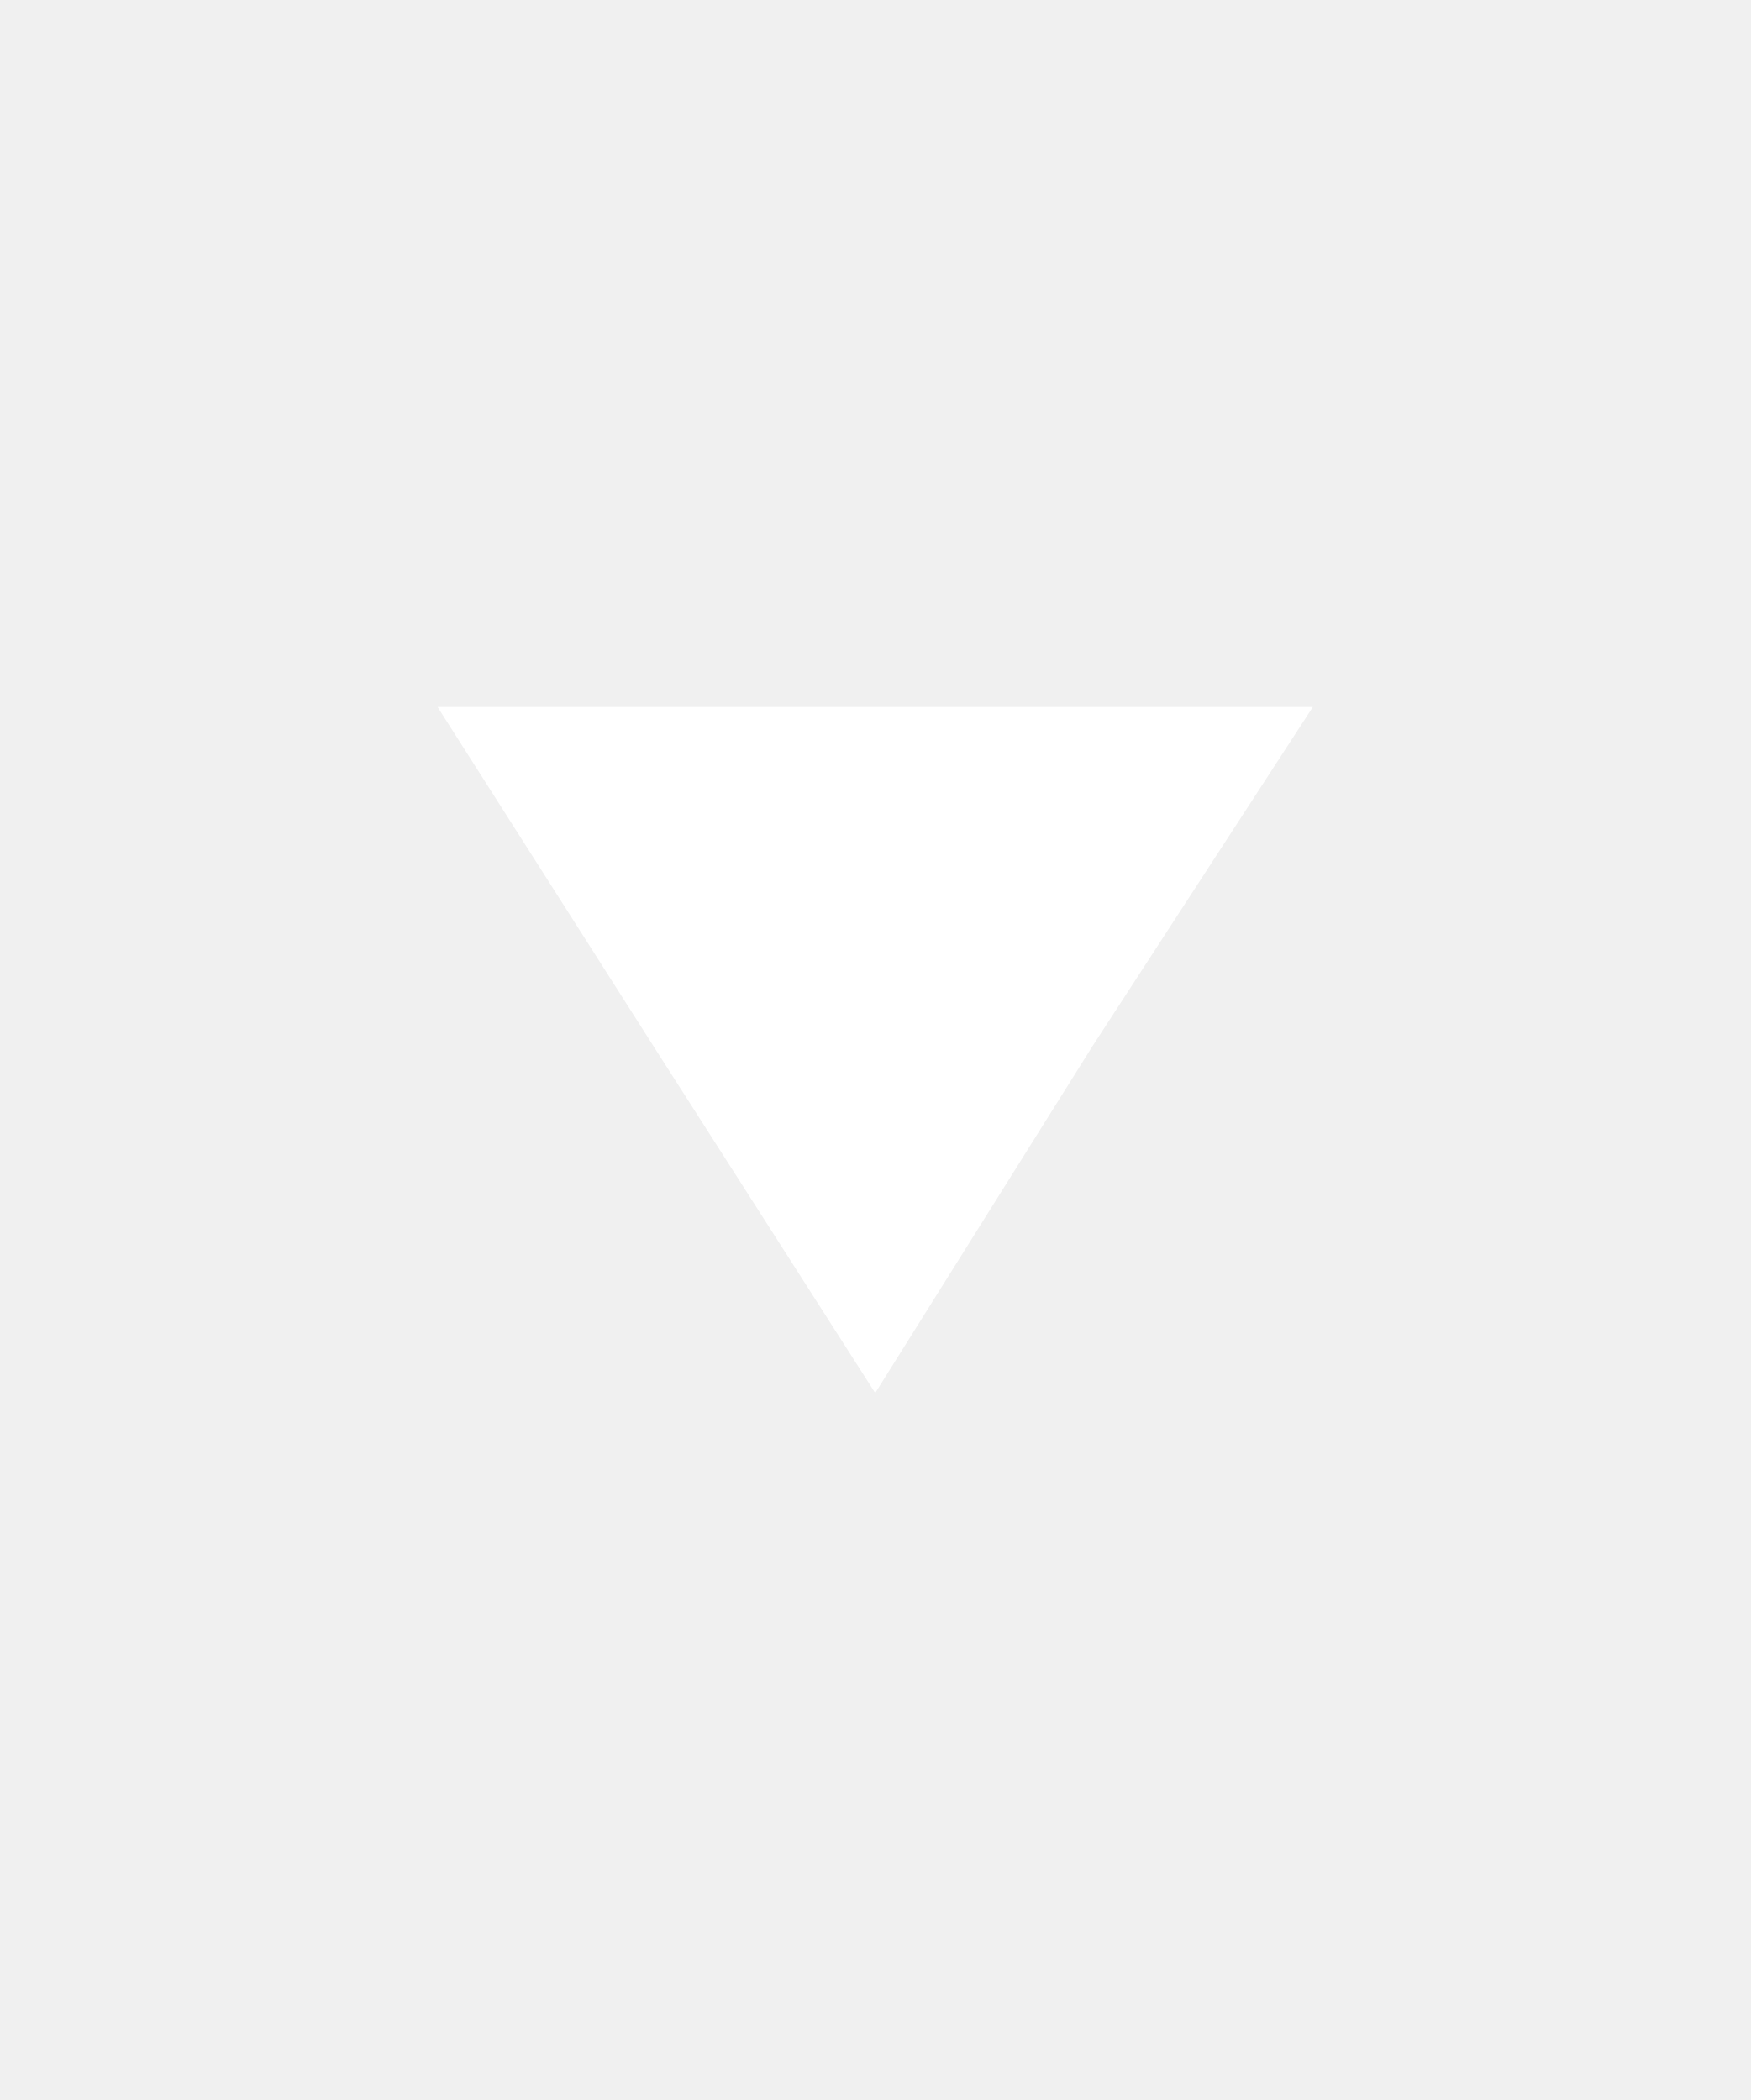
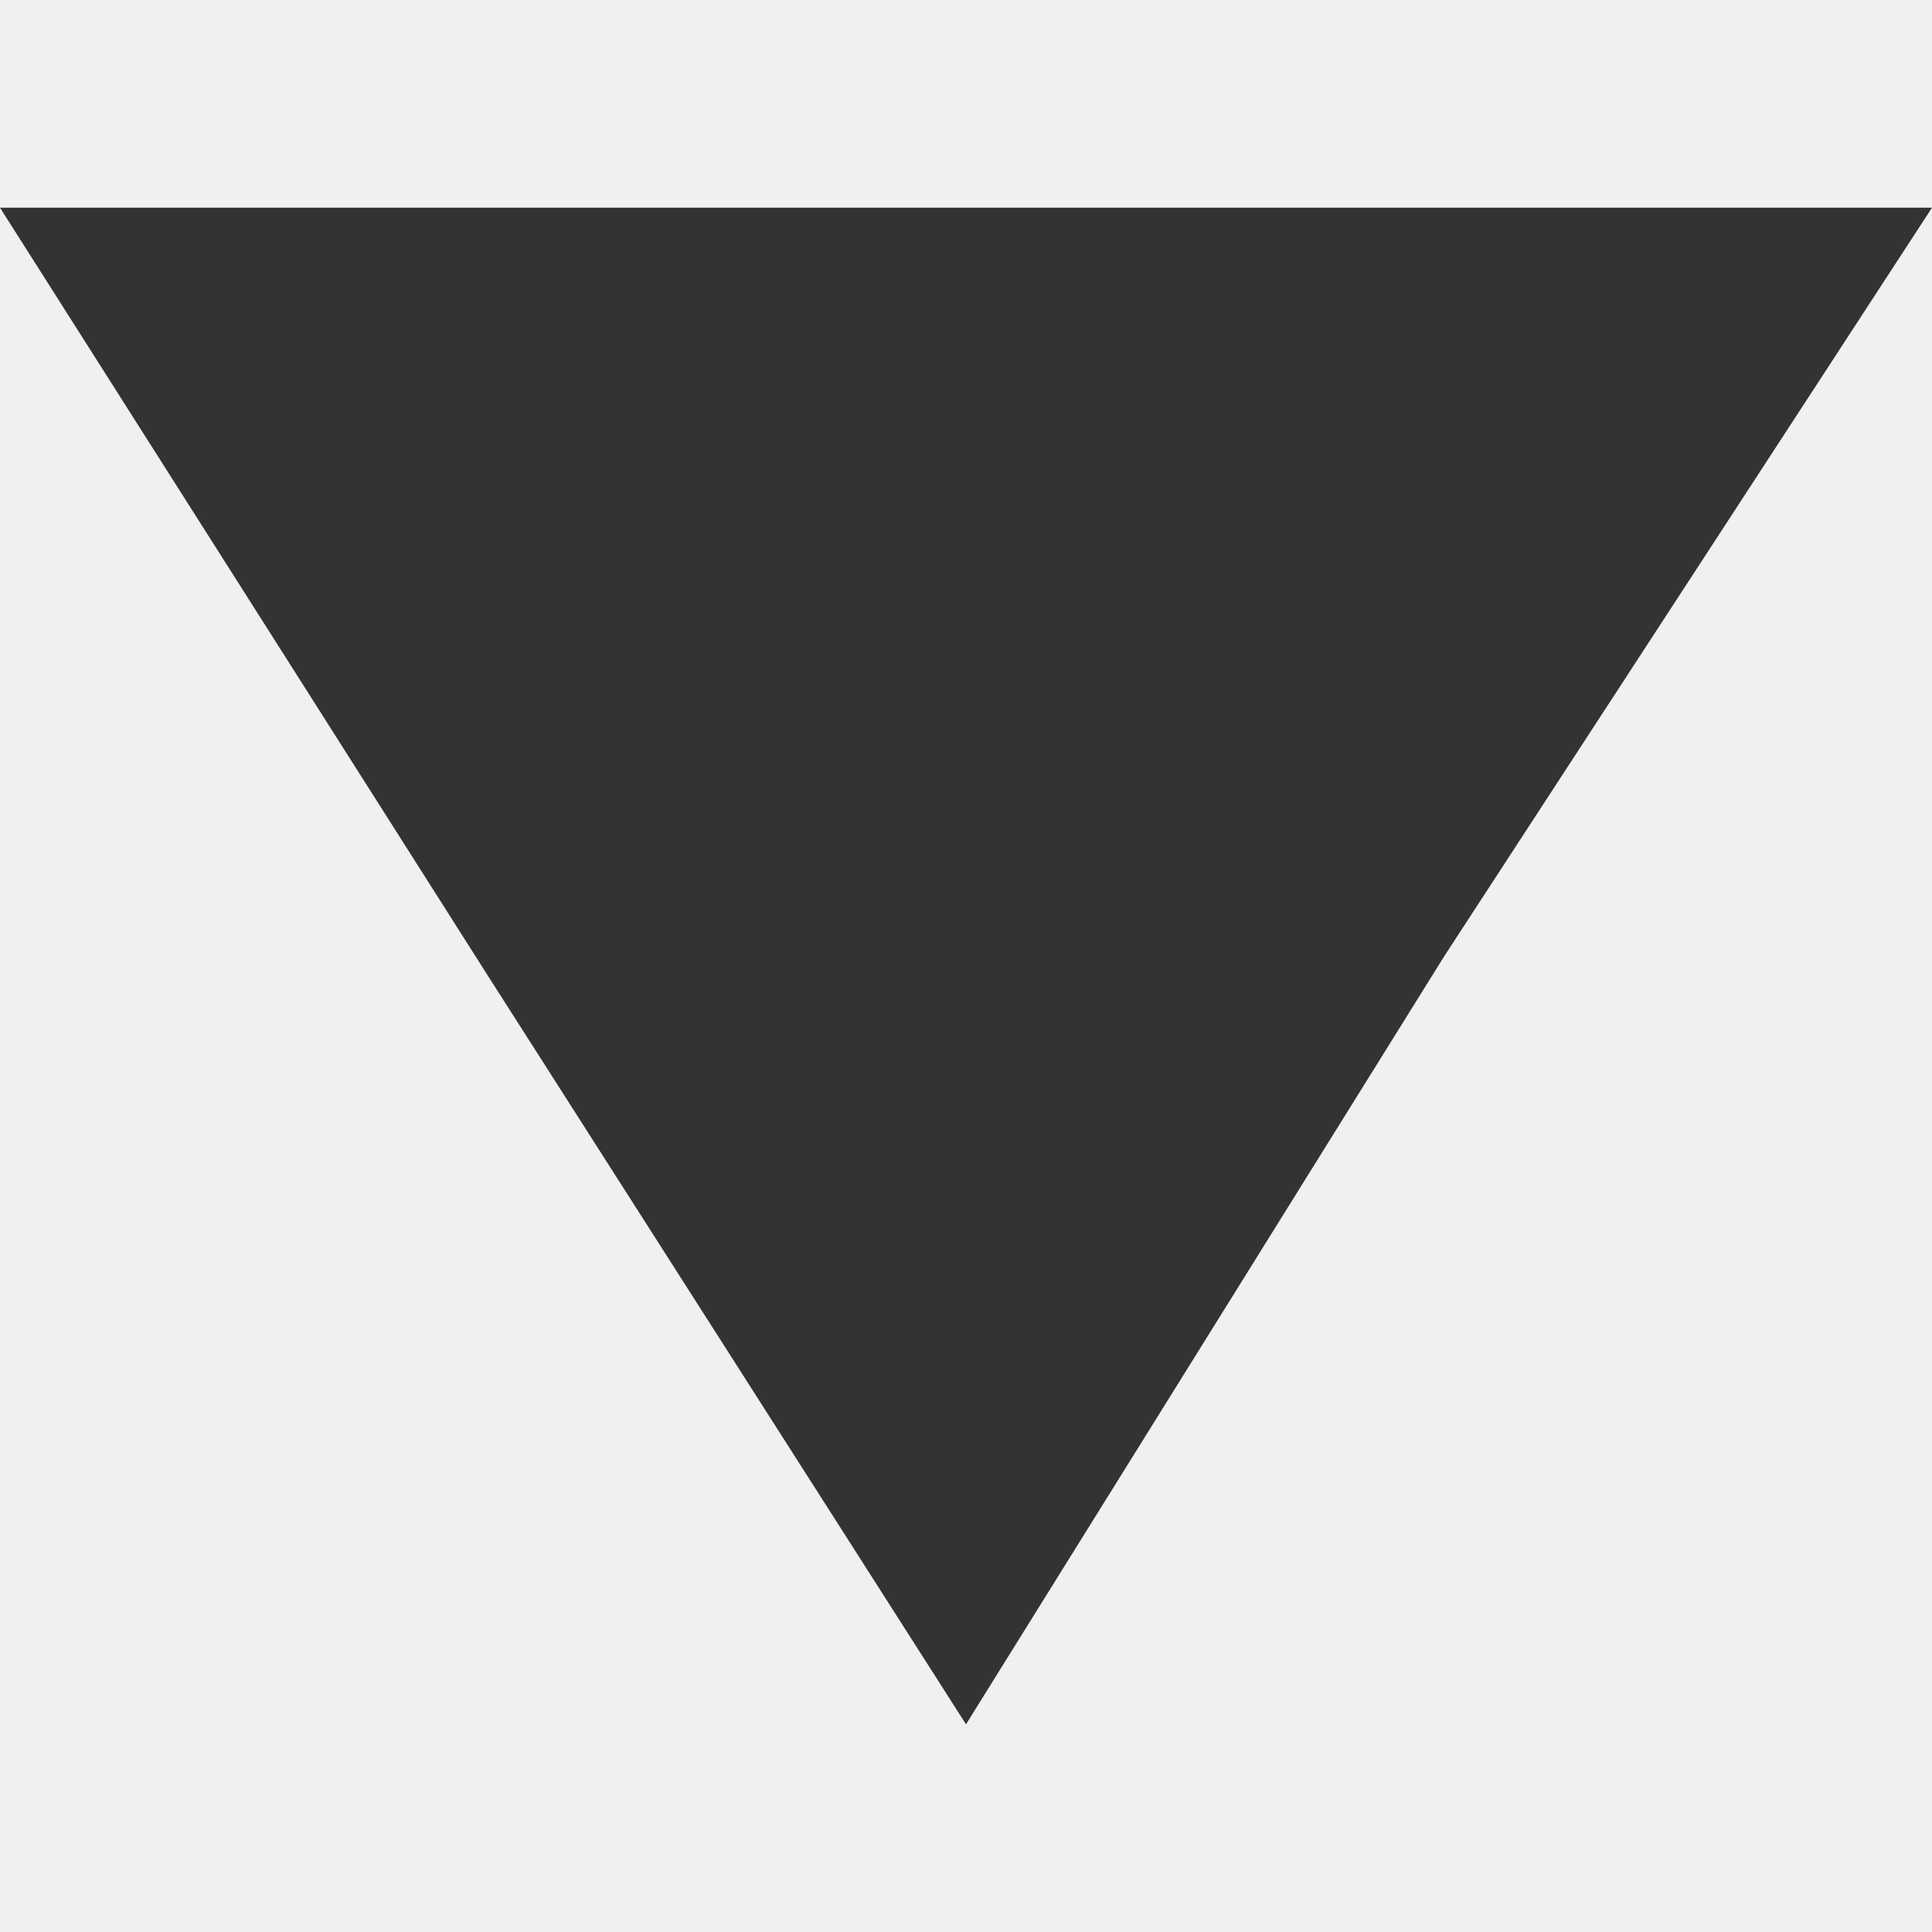
- <svg xmlns="http://www.w3.org/2000/svg" version="1.1" id="Layer_1" x="0px" y="0px" viewBox="455 0 50 60" enable-background="new 455 0 50 60" xml:space="preserve">
-   <polygon fill="#FFFFFF" points="480,20.2 467.5,20.2 473.8,30.1 480,39.8 486.2,29.9 492.5,20.2 " />
+ <svg xmlns="http://www.w3.org/2000/svg" version="1.1" id="Layer_1" x="0px" y="0px" viewBox="376 0 40 40" enable-background="new 376 0 40 40" xml:space="preserve">
+   <polygon fill="#333333" points="396,4.3 376,4.3 386.1,20.2 396,35.7 405.9,19.8 416,4.3 " />
</svg>
